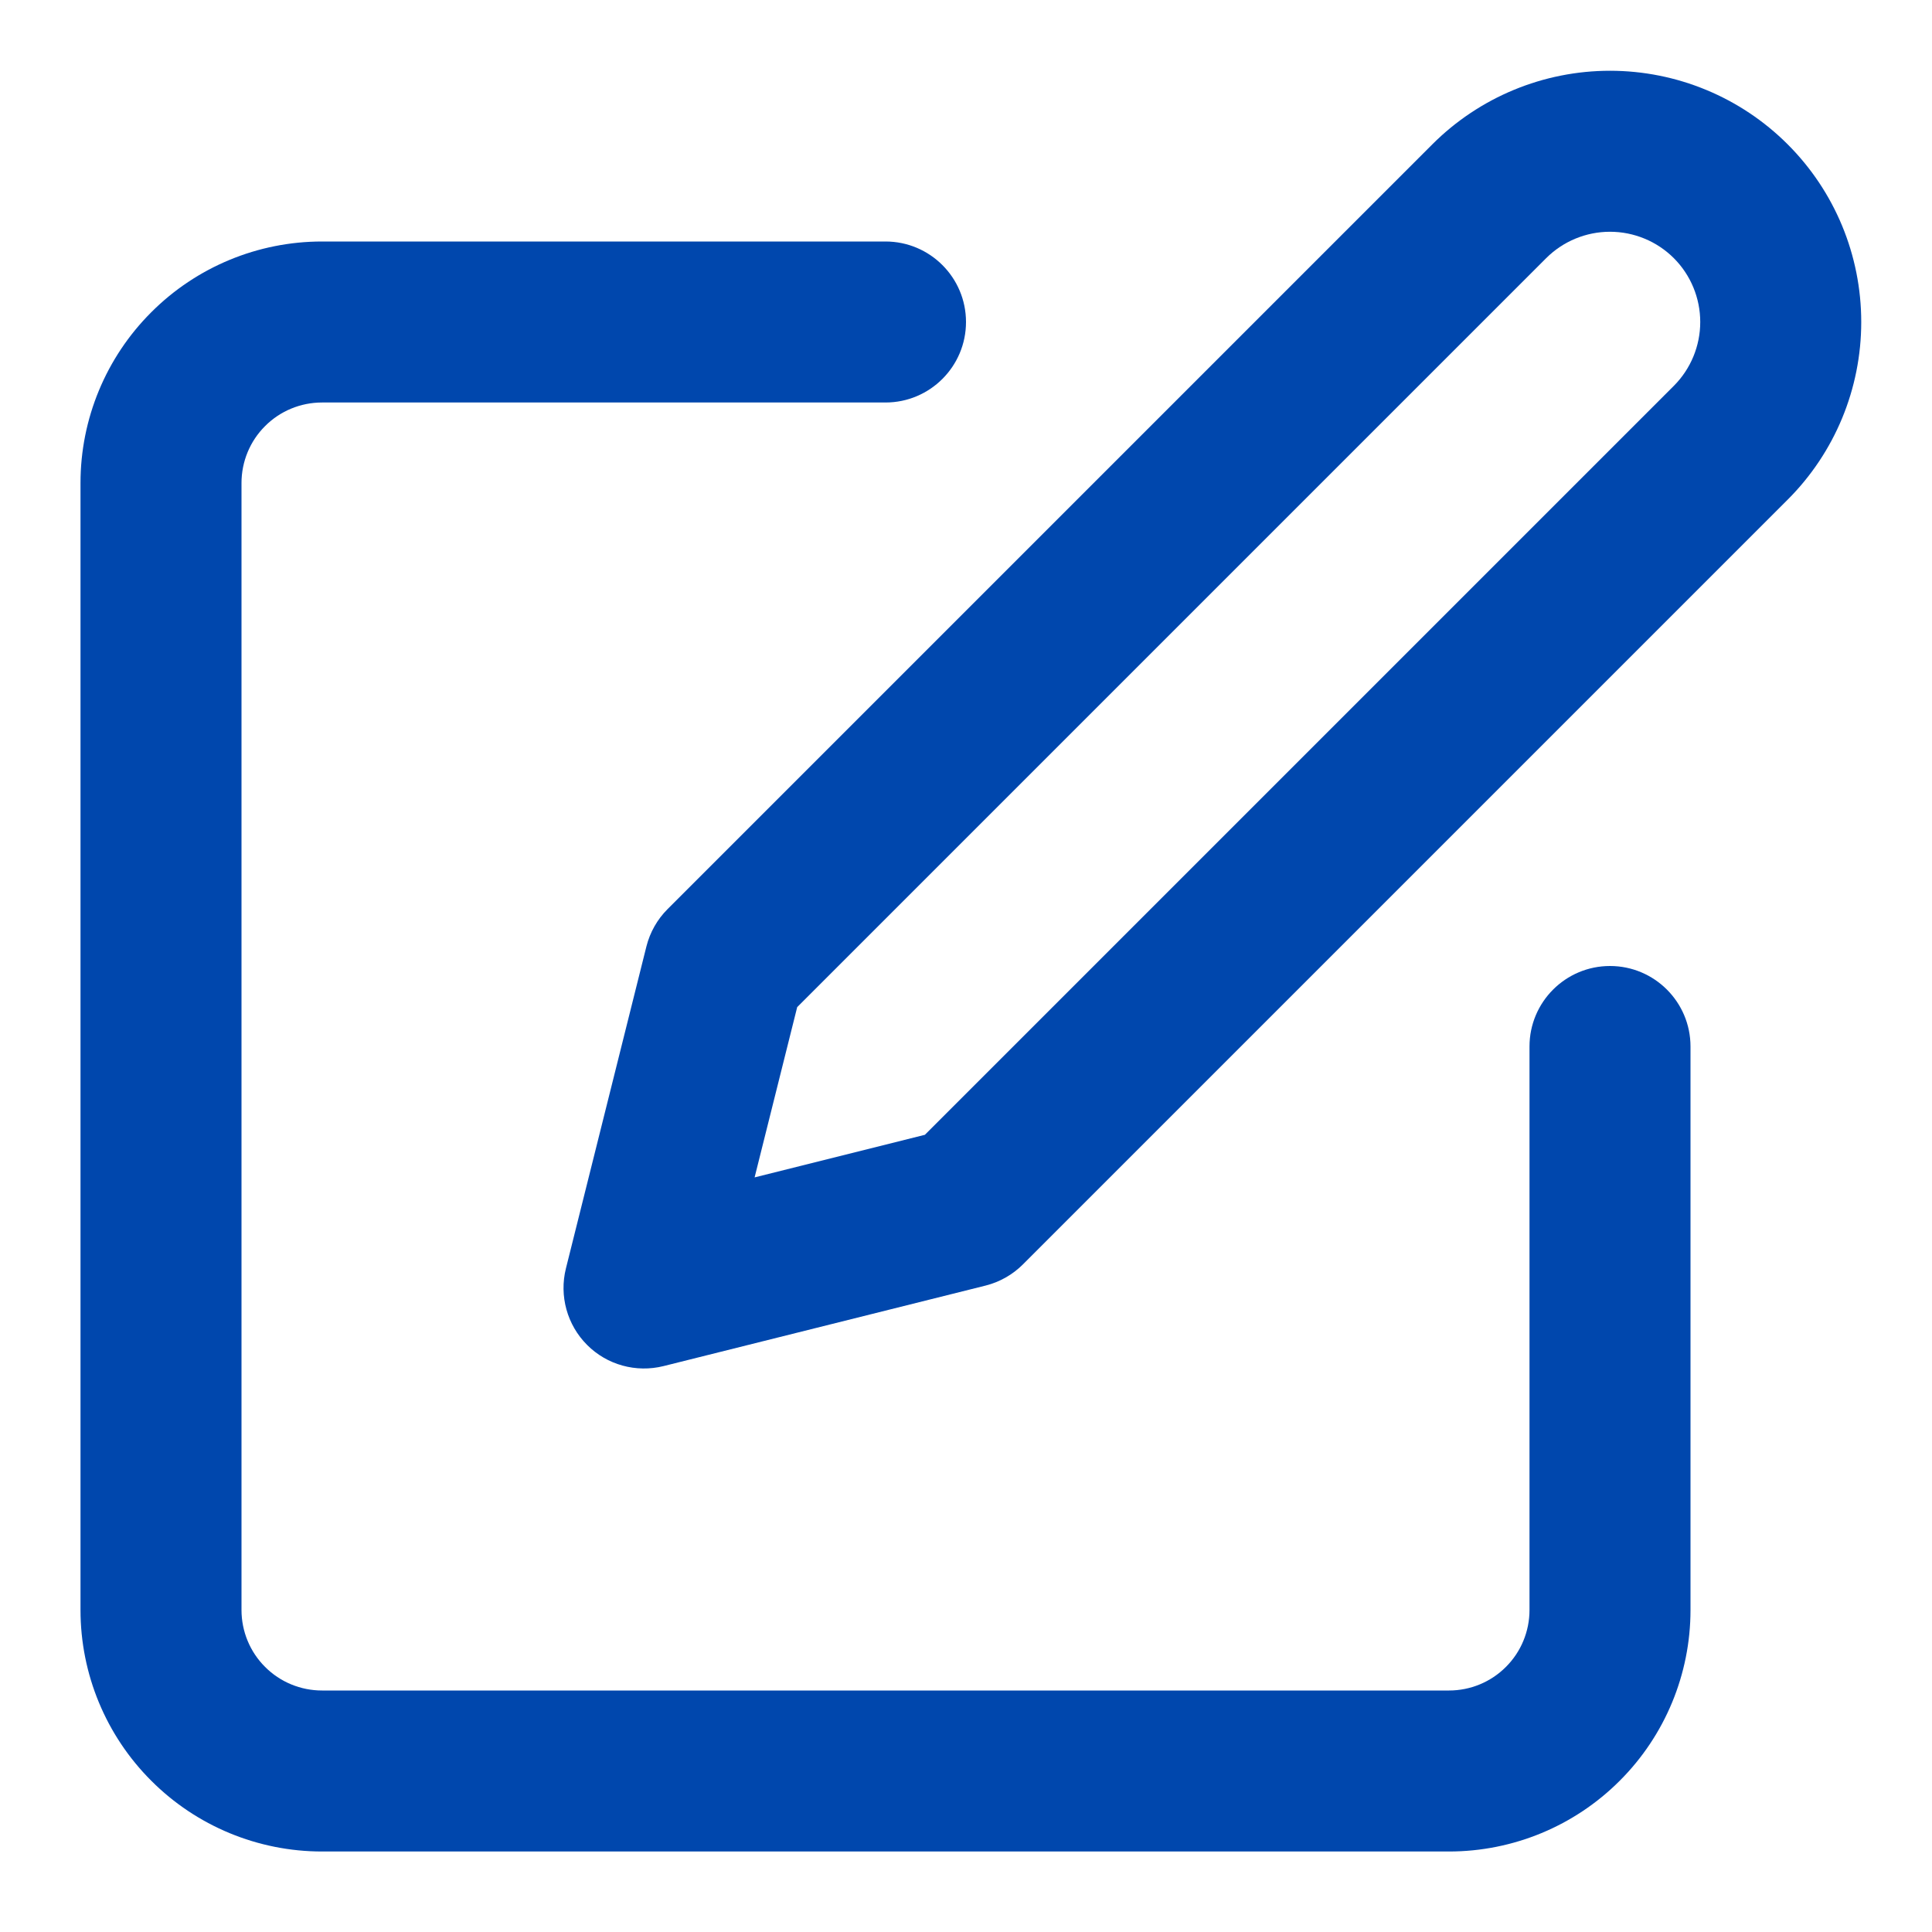
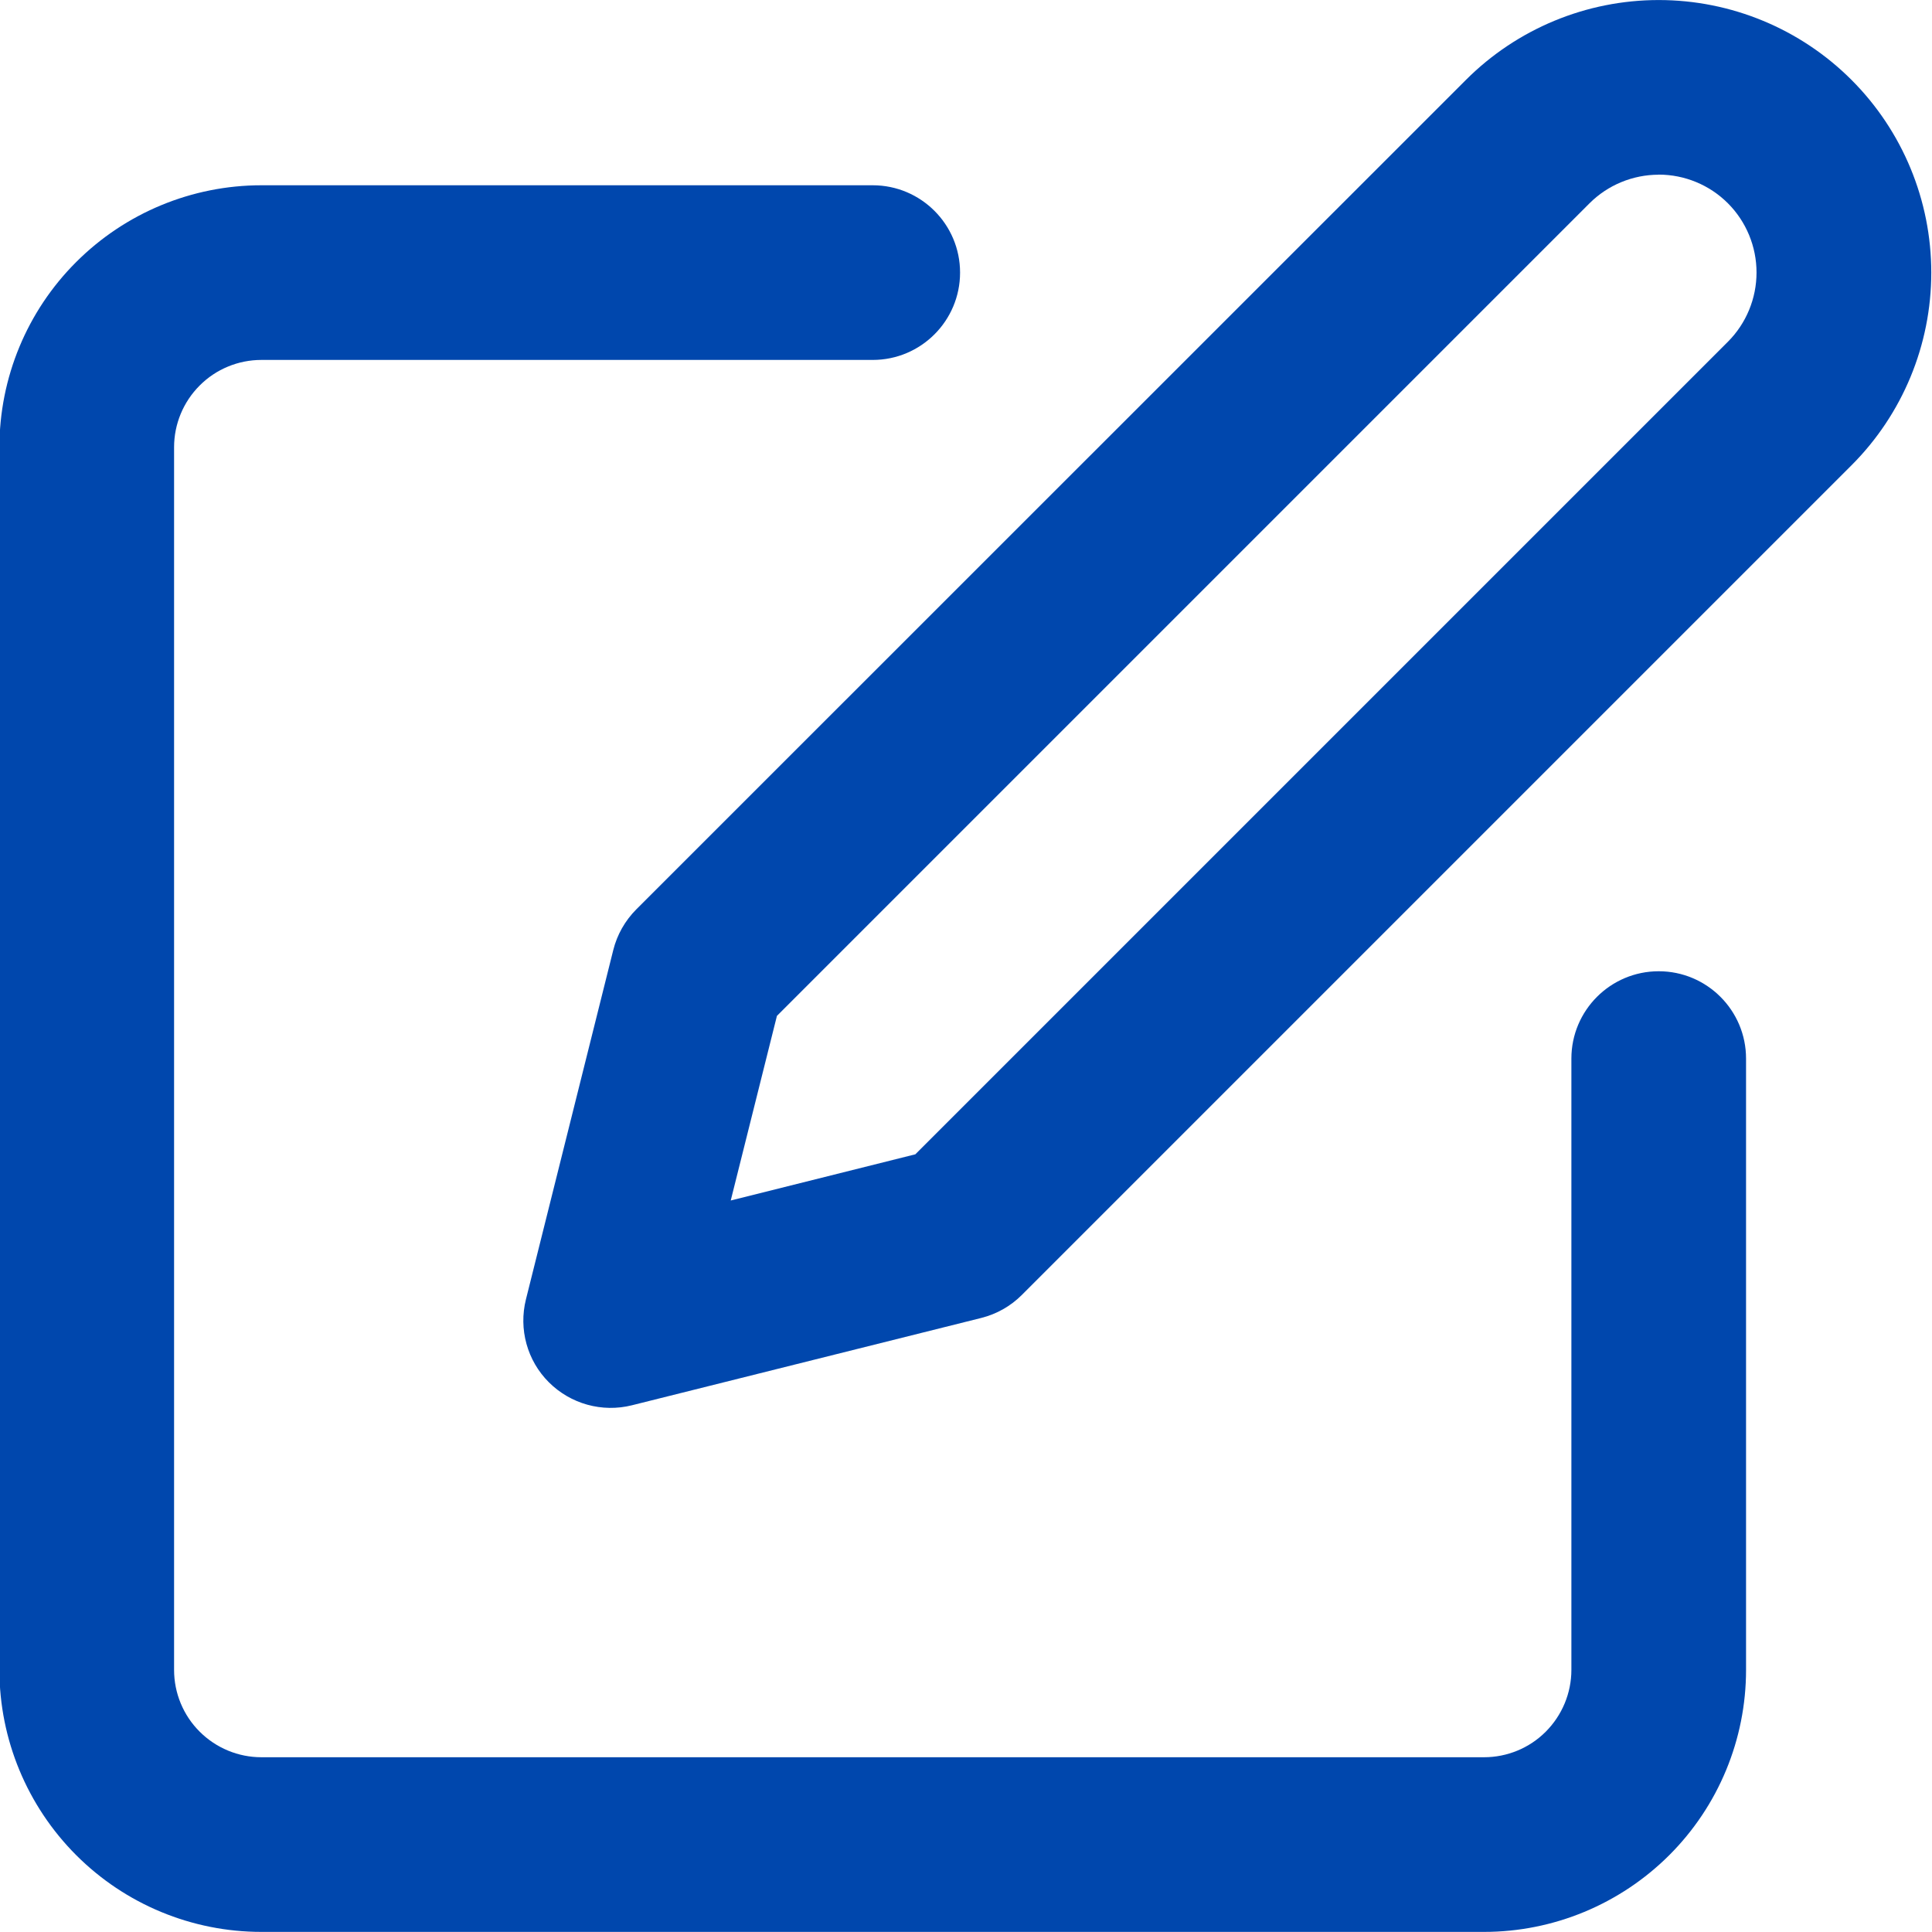
- <svg xmlns="http://www.w3.org/2000/svg" width="24" height="24" viewBox="0 0 24 24" fill="none">
-   <path fill-rule="evenodd" clip-rule="evenodd" d="M1.879 3.879C2.441 3.316 3.204 3 4 3H11C11.552 3 12 3.448 12 4C12 4.552 11.552 5 11 5H4C3.735 5 3.48 5.105 3.293 5.293C3.105 5.48 3 5.735 3 6V20C3 20.265 3.105 20.52 3.293 20.707C3.48 20.895 3.735 21 4 21H18C18.265 21 18.52 20.895 18.707 20.707C18.895 20.52 19 20.265 19 20V13C19 12.448 19.448 12 20 12C20.552 12 21 12.448 21 13V20C21 20.796 20.684 21.559 20.121 22.121C19.559 22.684 18.796 23 18 23H4C3.204 23 2.441 22.684 1.879 22.121C1.316 21.559 1 20.796 1 20V6C1 5.204 1.316 4.441 1.879 3.879Z" fill="#0047AD" />
-   <path fill-rule="evenodd" clip-rule="evenodd" d="M20 2.879C19.703 2.879 19.417 2.997 19.207 3.207L9.903 12.511L9.374 14.626L11.489 14.097L20.793 4.793C21.003 4.583 21.121 4.297 21.121 4C21.121 3.703 21.003 3.417 20.793 3.207C20.583 2.997 20.297 2.879 20 2.879ZM17.793 1.793C18.378 1.208 19.172 0.879 20 0.879C20.828 0.879 21.622 1.208 22.207 1.793C22.793 2.378 23.121 3.172 23.121 4C23.121 4.828 22.793 5.622 22.207 6.207L12.707 15.707C12.579 15.835 12.418 15.926 12.243 15.97L8.243 16.97C7.902 17.055 7.541 16.956 7.293 16.707C7.045 16.459 6.945 16.098 7.03 15.757L8.03 11.757C8.074 11.582 8.165 11.421 8.293 11.293L17.793 1.793Z" fill="#0047AD" />
+ <svg xmlns="http://www.w3.org/2000/svg" width="7.252mm" height="7.252mm" version="1.1" viewBox="0 0 7.252 7.252">
+   <g transform="translate(-104.71 -36.185)" clip-rule="evenodd" fill="#0047ad" fill-rule="evenodd">
+     <g transform="matrix(.24164 0 0 .24164 90.309 36.183)">
+       <path d="m15 2.5c-4.142 0-7.5 3.358-7.5 7.5 0 4.142 3.358 7.5 7.5 7.5s7.5-3.358 7.5-7.5c0-4.142-3.358-7.5-7.5-7.5zm-10 7.5c0-5.523 4.477-10 10-10 5.523 0 10 4.477 10 10 0 5.523-4.477 10-10 10-5.523 0-10-4.477-10-10z" />
+       <path d="m19.573 16.111c0.684-0.091 1.313 0.39 1.404 1.075l1.512 11.4c0.063 0.476-0.152 0.946-0.553 1.209-0.401 0.264-0.918 0.274-1.329 0.027l-5.607-3.364-5.607 3.364c-0.412 0.247-0.928 0.236-1.329-0.027-0.401-0.264-0.616-0.734-0.553-1.209l1.512-11.388c0.091-0.684 0.719-1.165 1.404-1.075 0.684 0.091 1.165 0.719 1.075 1.404l-1.171 8.817 4.026-2.416c0.396-0.237 0.89-0.237 1.286 0l4.027 2.416-1.171-8.83c-0.091-0.684 0.39-1.313 1.075-1.403z" />
+     </g>
+     <g transform="matrix(.26344 0 0 .26344 97.029 35.861)">
+       <path d="m8.125 22.5c-0.497 0-0.974 0.198-1.326 0.549-0.352 0.352-0.549 0.829-0.549 1.326 0 0.69-0.56 1.25-1.25 1.25s-1.25-0.56-1.25-1.25c0-1.16 0.461-2.273 1.281-3.094s1.933-1.281 3.094-1.281h16.875c0.69 0 1.25 0.56 1.25 1.25s-0.56 1.25-1.25 1.25z" />
+       <path d="m8.125 3.75c-0.497 0-0.974 0.198-1.326 0.549-0.352 0.352-0.549 0.829-0.549 1.326v18.75c0 0.497 0.198 0.974 0.549 1.326 0.352 0.352 0.829 0.549 1.326 0.549h15.625v-22.5zm0-2.5h16.875c0.69 0 1.25 0.56 1.25 1.25v25c0 0.69-0.56 1.25-1.25 1.25h-16.875c-1.16 0-2.273-0.461-3.094-1.281s-1.281-1.933-1.281-3.094v-18.75c0-1.16 0.461-2.273 1.281-3.094s1.933-1.281 3.094-1.281z" />
+     </g>
+     <g transform="matrix(.32781 0 0 .32781 104.38 35.897)">
+       <path d="m1.879 3.879c0.563-0.563 1.326-0.879 2.121-0.879h7c0.552 0 1 0.448 1 1s-0.448 1-1 1h-7c-0.265 0-0.52 0.105-0.707 0.293-0.188 0.188-0.293 0.442-0.293 0.707v14c0 0.265 0.105 0.52 0.293 0.707 0.188 0.188 0.442 0.293 0.707 0.293h14c0.265 0 0.52-0.105 0.707-0.293s0.293-0.442 0.293-0.707v-7c0-0.552 0.448-1 1-1s1 0.448 1 1v7c0 0.796-0.316 1.559-0.879 2.121s-1.326 0.879-2.121 0.879h-14c-0.796 0-1.559-0.316-2.121-0.879s-0.879-1.326-0.879-2.121v-14c0-0.796 0.316-1.559 0.879-2.121z" />
+       <path d="m20 2.879c-0.297 0-0.583 0.118-0.793 0.328l-9.304 9.304-0.529 2.114 2.114-0.529 9.304-9.304c0.21-0.21 0.328-0.496 0.328-0.793s-0.118-0.583-0.328-0.793-0.495-0.328-0.793-0.328zm-2.207-1.086c0.585-0.585 1.379-0.914 2.207-0.914s1.622 0.329 2.207 0.914c0.585 0.585 0.914 1.379 0.914 2.207 0 0.828-0.329 1.622-0.914 2.207l-9.5 9.5c-0.128 0.128-0.289 0.219-0.465 0.263l-4 1c-0.341 0.085-0.701-0.015-0.95-0.263s-0.348-0.609-0.263-0.95l1-4c0.044-0.176 0.135-0.336 0.263-0.465z" />
+     </g>
+     <g transform="matrix(.26344 0 0 .26344 113.06 35.86)">
+       <path d="m22.866 14.116c0.488-0.488 1.28-0.488 1.768 0l3.75 3.75c0.488 0.488 0.488 1.28 0 1.768l-8.75 8.75c-0.488 0.488-1.28 0.488-1.768 0l-3.75-3.75c-0.488-0.488-0.488-1.28 0-1.768zm-6.098 9.634 1.982 1.982 6.982-6.982-1.982-1.982z" />
+       <path d="m1.616 1.616c0.308-0.308 0.754-0.433 1.177-0.331l18.125 4.375c0.473 0.114 0.837 0.493 0.932 0.97l1.875 9.375c0.082 0.41-0.046 0.834-0.342 1.129l-6.25 6.25c-0.295 0.295-0.719 0.424-1.129 0.342l-9.375-1.875c-0.477-0.095-0.856-0.459-0.97-0.932l-4.375-18.125c-0.102-0.423 0.023-0.869 0.331-1.177zm2.579 2.579 3.708 15.361 7.936 1.587 5.304-5.304-1.587-7.936z" />
+       <path d="m1.616 1.616c0.488-0.488 1.28-0.488 1.768 0l9.482 9.482c0.488 0.488 0.488 1.28 0 1.768-0.488 0.488-1.28 0.488-1.768 0l-9.482-9.482c-0.488-0.488-0.488-1.28 0-1.768z" />
+       <path d="m13.75 12.5c-0.69 0-1.25 0.56-1.25 1.25s0.56 1.25 1.25 1.25 1.25-0.56 1.25-1.25-0.56-1.25-1.25-1.25zm-3.75 1.25c0-2.071 1.679-3.75 3.75-3.75s3.75 1.679 3.75 3.75-1.679 3.75-3.75 3.75-3.75-1.679-3.75-3.75z" />
+     </g>
+   </g>
</svg>
